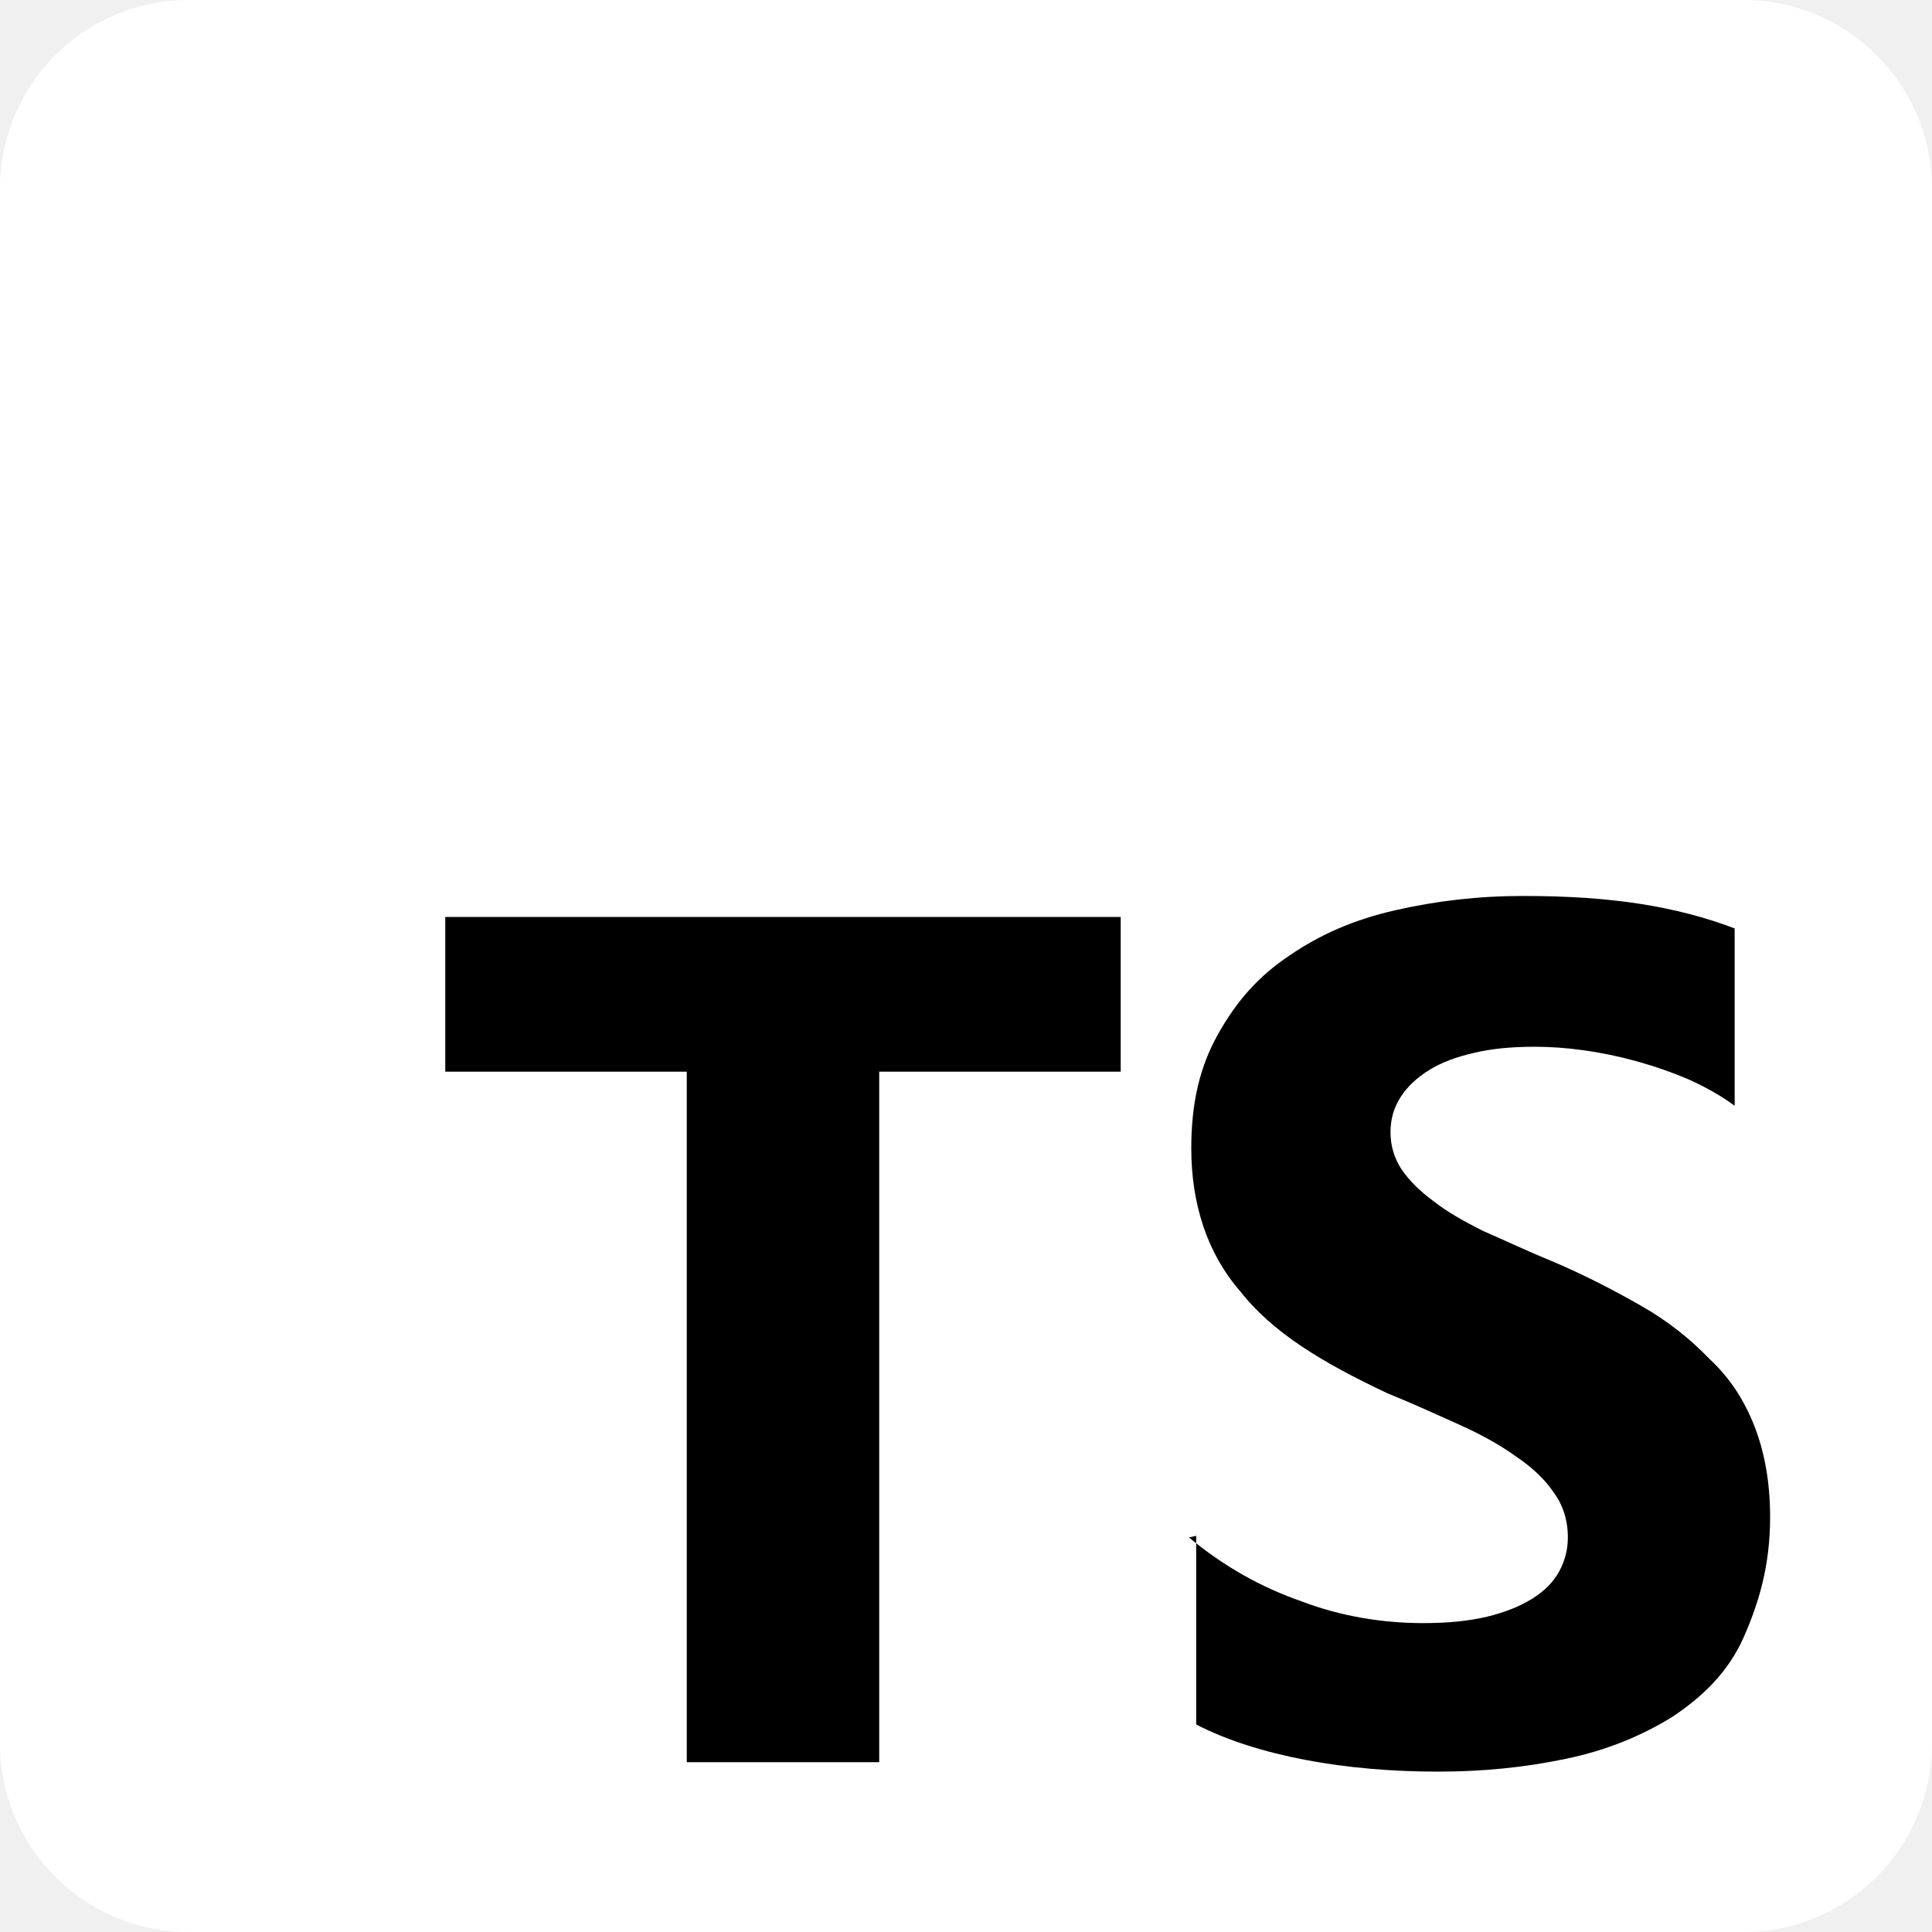
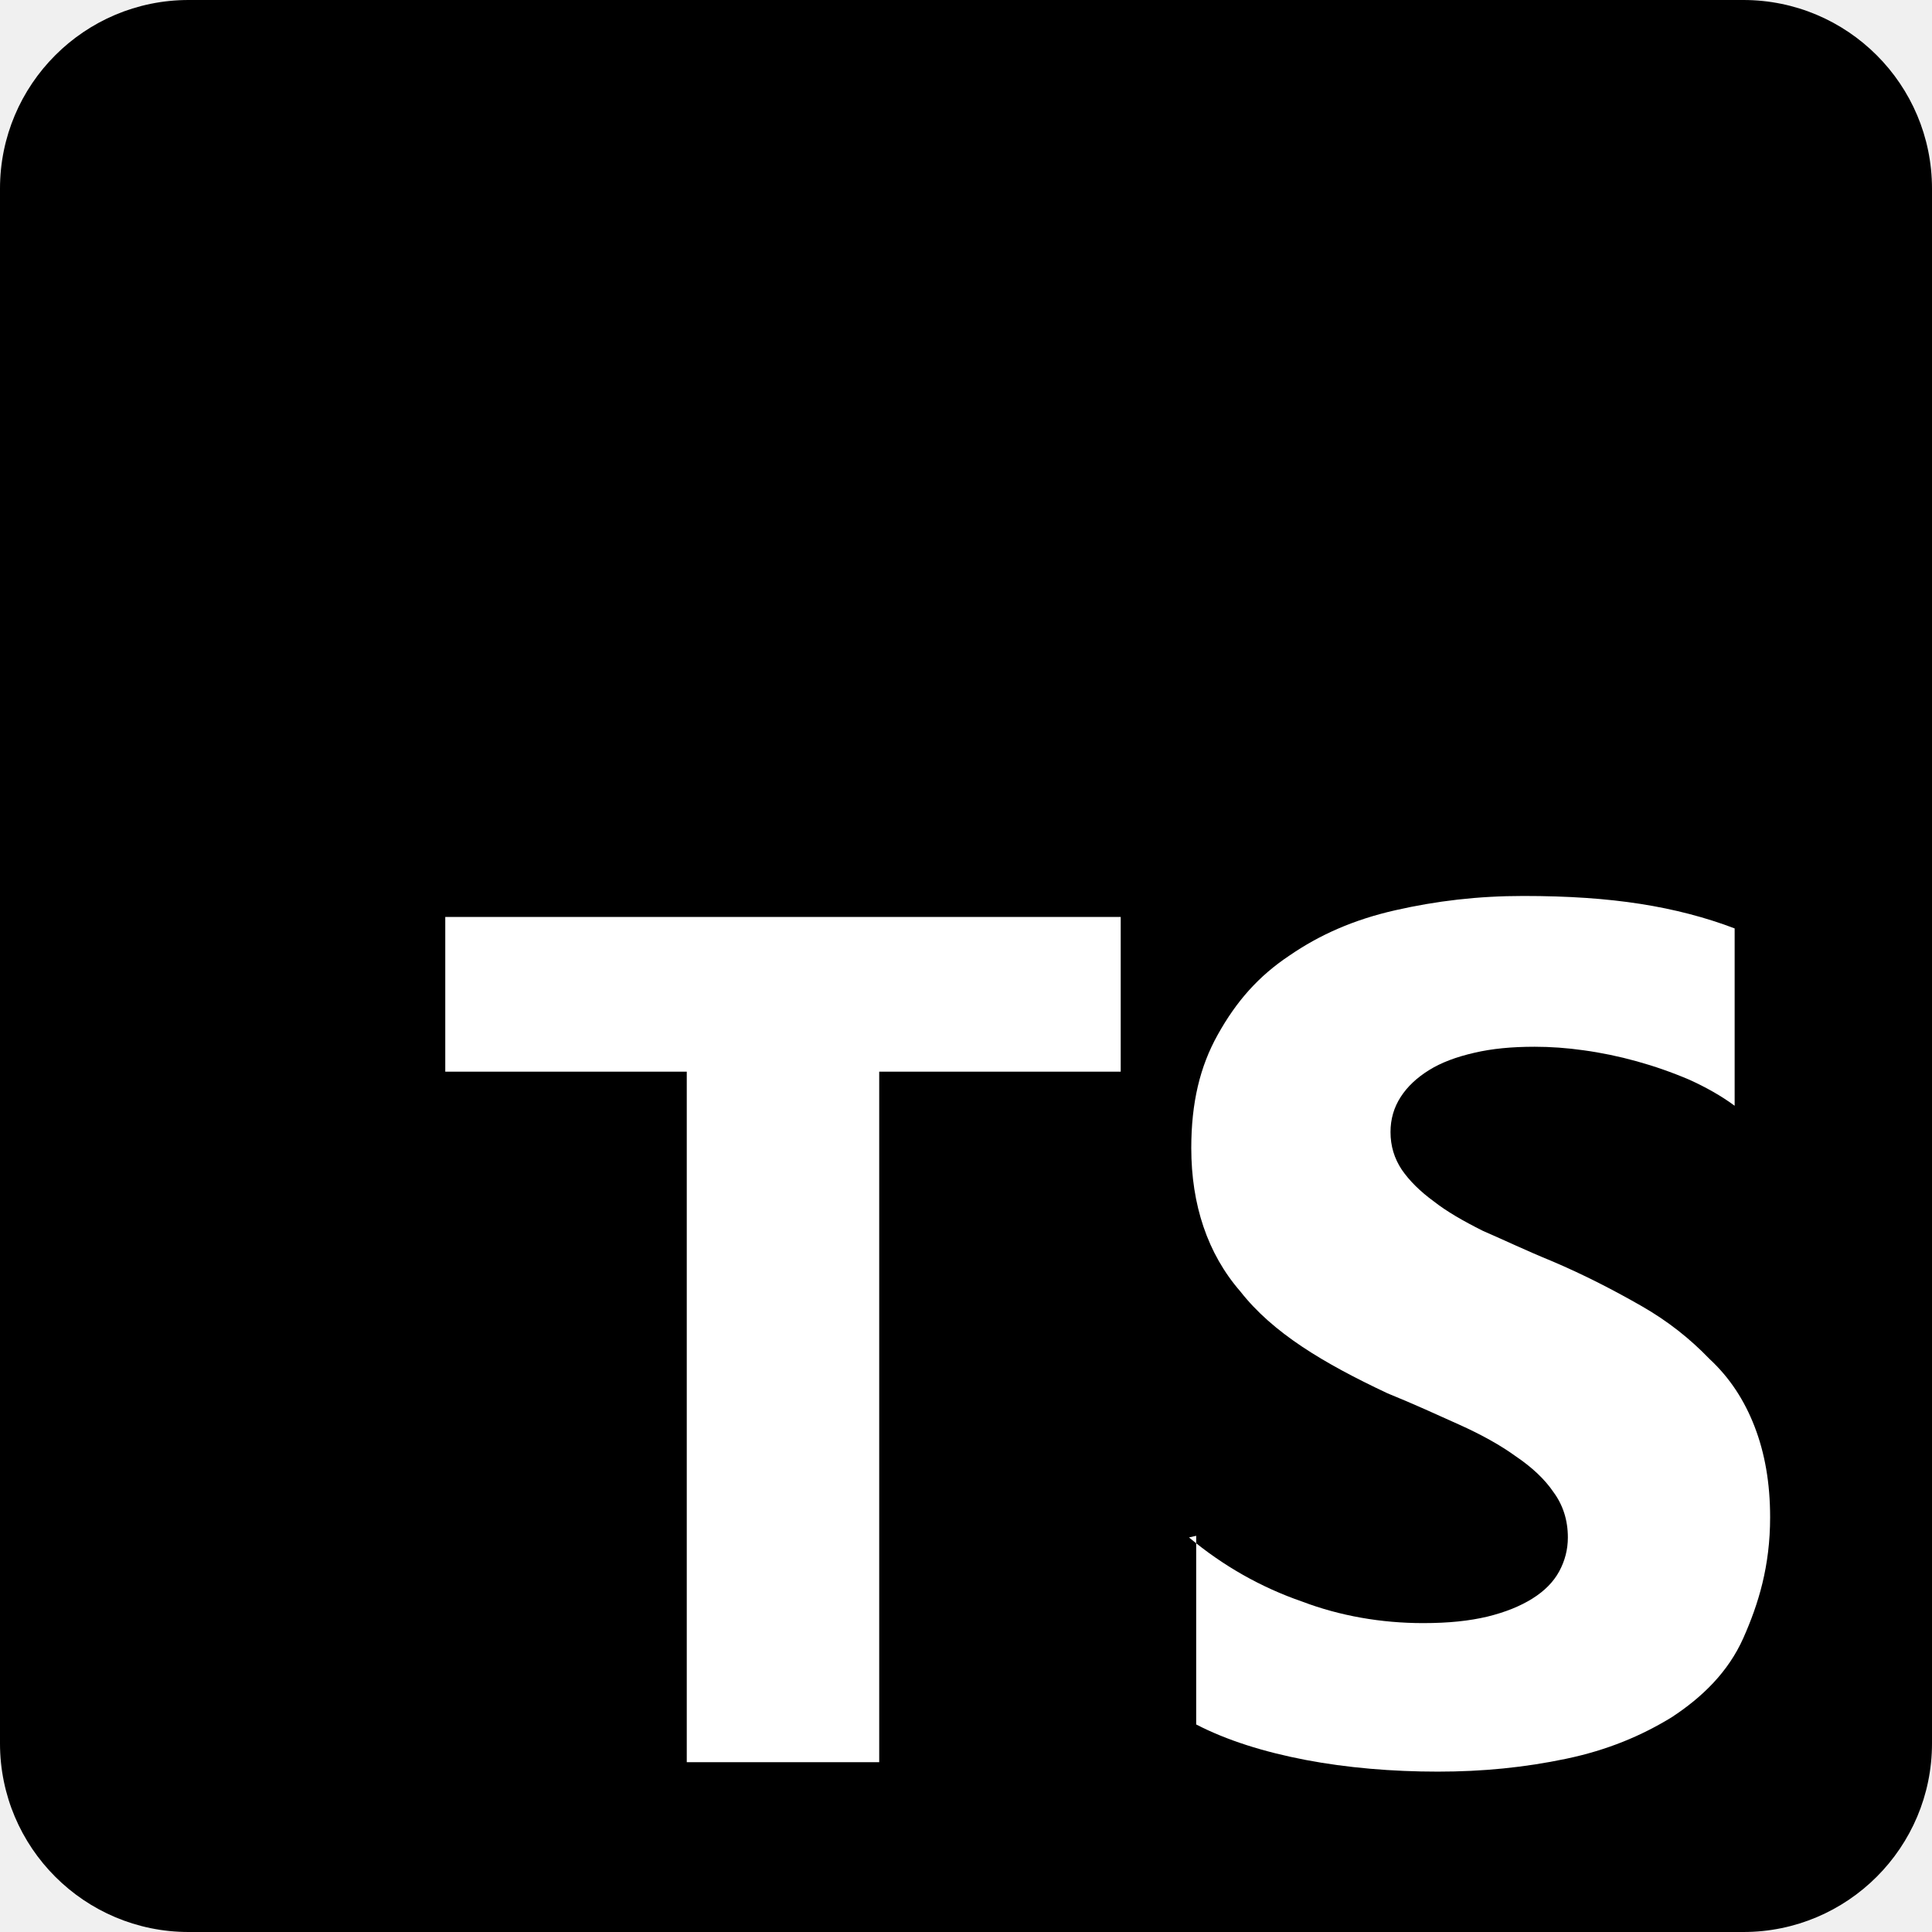
<svg xmlns="http://www.w3.org/2000/svg" width="512" height="512" fill="none" version="1.1" viewBox="0 0 512 512">
-   <rect width="512" height="512" rx="50" fill="#fff" />
-   <path d="m317 407v50c8.1 4.2 18 7.3 29 9.4s23 3.1 35 3.1c12 0 23-1.1 34-3.4 11-2.3 20-6.1 28-11 8.1-5.3 15-12 19-21s7.1-19 7.1-32c0-9.1-1.4-17-4.1-24s-6.6-13-12-18c-5.1-5.3-11-10-18-14s-15-8.2-24-12c-6.6-2.7-12-5.3-18-7.9-5.2-2.6-9.7-5.2-13-7.8-3.7-2.7-6.5-5.5-8.5-8.4-2-3-3-6.3-3-10 0-3.4 0.89-6.5 2.7-9.3s4.3-5.1 7.5-7.1c3.2-2 7.2-3.5 12-4.6 4.7-1.1 9.9-1.6 16-1.6 4.2 0 8.6 0.31 13 0.94 4.6 0.63 9.3 1.6 14 2.9 4.7 1.3 9.3 2.9 14 4.9 4.4 2 8.5 4.3 12 6.9v-47c-7.6-2.9-16-5.1-25-6.5s-19-2.1-31-2.1c-12 0-23 1.3-34 3.8s-20 6.5-28 12c-8.1 5.4-14 12-19 21-4.7 8.4-7 18-7 30 0 15 4.3 28 13 38 8.6 11 22 19 39 27 6.9 2.8 13 5.6 19 8.3s11 5.5 15 8.4c4.3 2.9 7.7 6.1 10 9.5 2.5 3.4 3.8 7.4 3.8 12 0 3.2-0.78 6.2-2.3 9s-3.9 5.2-7.1 7.2-7.1 3.6-12 4.8c-4.7 1.1-10 1.7-17 1.7-11 0-22-1.9-32-5.7-11-3.8-21-9.5-30-17zm-84-123h64v-41h-179v41h64v183h51z" clip-rule="evenodd" fill="#000" fill-rule="evenodd" style="fill:#000;border: 1px solid white" />
+   <style>
+     rect {
+       fill: #000;
+     }
+ 
+     path {
+       fill: #fff;
+     }
+ 
+     @media (prefers-color-scheme: dark) {
+       rect {
+         fill: #fff;
+       }
+ 
+       path {
+         fill: #000;
+       }
+     }
+   </style>
+   <rect width="512" height="512" rx="50" fill="#000" />
+   <path d="m317 407v50c8.1 4.2 18 7.3 29 9.4s23 3.1 35 3.1c12 0 23-1.1 34-3.4 11-2.3 20-6.1 28-11 8.1-5.3 15-12 19-21s7.1-19 7.1-32c0-9.1-1.4-17-4.1-24s-6.6-13-12-18c-5.1-5.3-11-10-18-14s-15-8.2-24-12c-6.6-2.7-12-5.3-18-7.9-5.2-2.6-9.7-5.2-13-7.8-3.7-2.7-6.5-5.5-8.5-8.4-2-3-3-6.3-3-10 0-3.4 0.89-6.5 2.7-9.3s4.3-5.1 7.5-7.1c3.2-2 7.2-3.5 12-4.6 4.7-1.1 9.9-1.6 16-1.6 4.2 0 8.6 0.31 13 0.94 4.6 0.63 9.3 1.6 14 2.9 4.7 1.3 9.3 2.9 14 4.9 4.4 2 8.5 4.3 12 6.9v-47c-7.6-2.9-16-5.1-25-6.5s-19-2.1-31-2.1c-12 0-23 1.3-34 3.8s-20 6.5-28 12c-8.1 5.4-14 12-19 21-4.7 8.4-7 18-7 30 0 15 4.3 28 13 38 8.6 11 22 19 39 27 6.9 2.8 13 5.6 19 8.3s11 5.5 15 8.4c4.3 2.9 7.7 6.1 10 9.5 2.5 3.4 3.8 7.4 3.8 12 0 3.2-0.78 6.2-2.3 9s-3.9 5.2-7.1 7.2-7.1 3.6-12 4.8c-4.7 1.1-10 1.7-17 1.7-11 0-22-1.9-32-5.7-11-3.8-21-9.5-30-17zm-84-123h64v-41h-179v41h64v183h51z" clip-rule="evenodd" fill="#000" fill-rule="evenodd" />
</svg>
